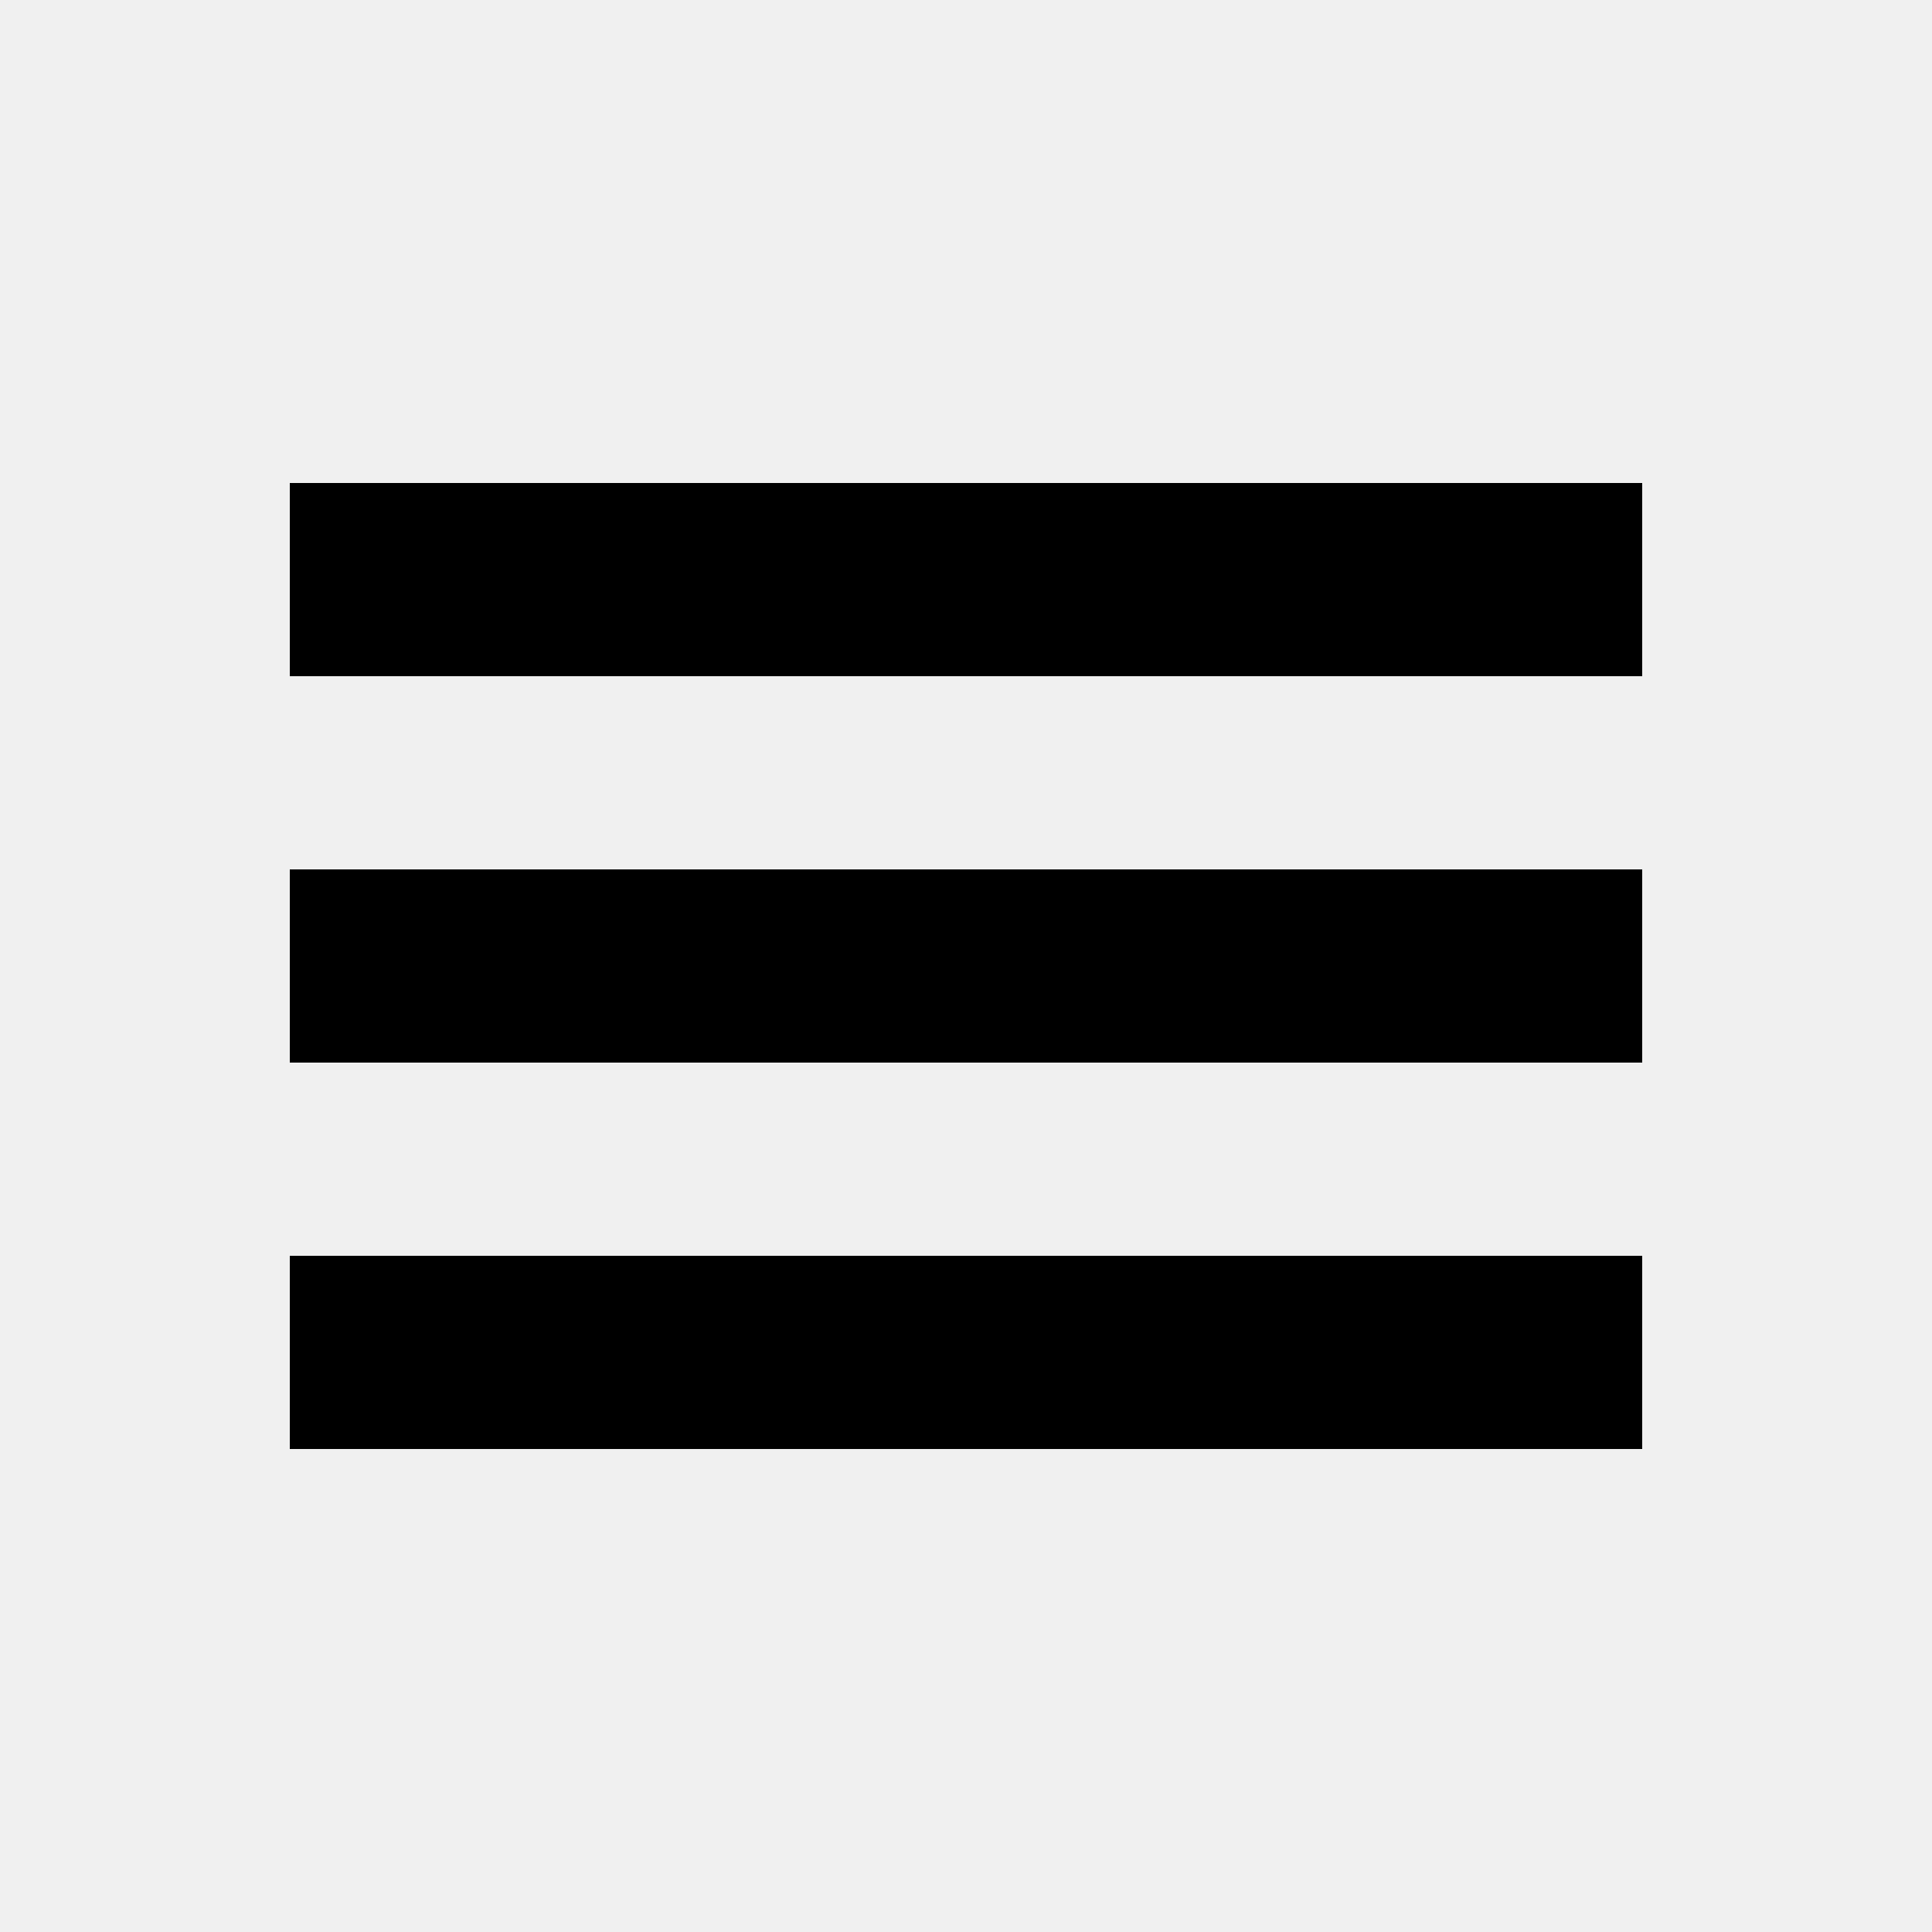
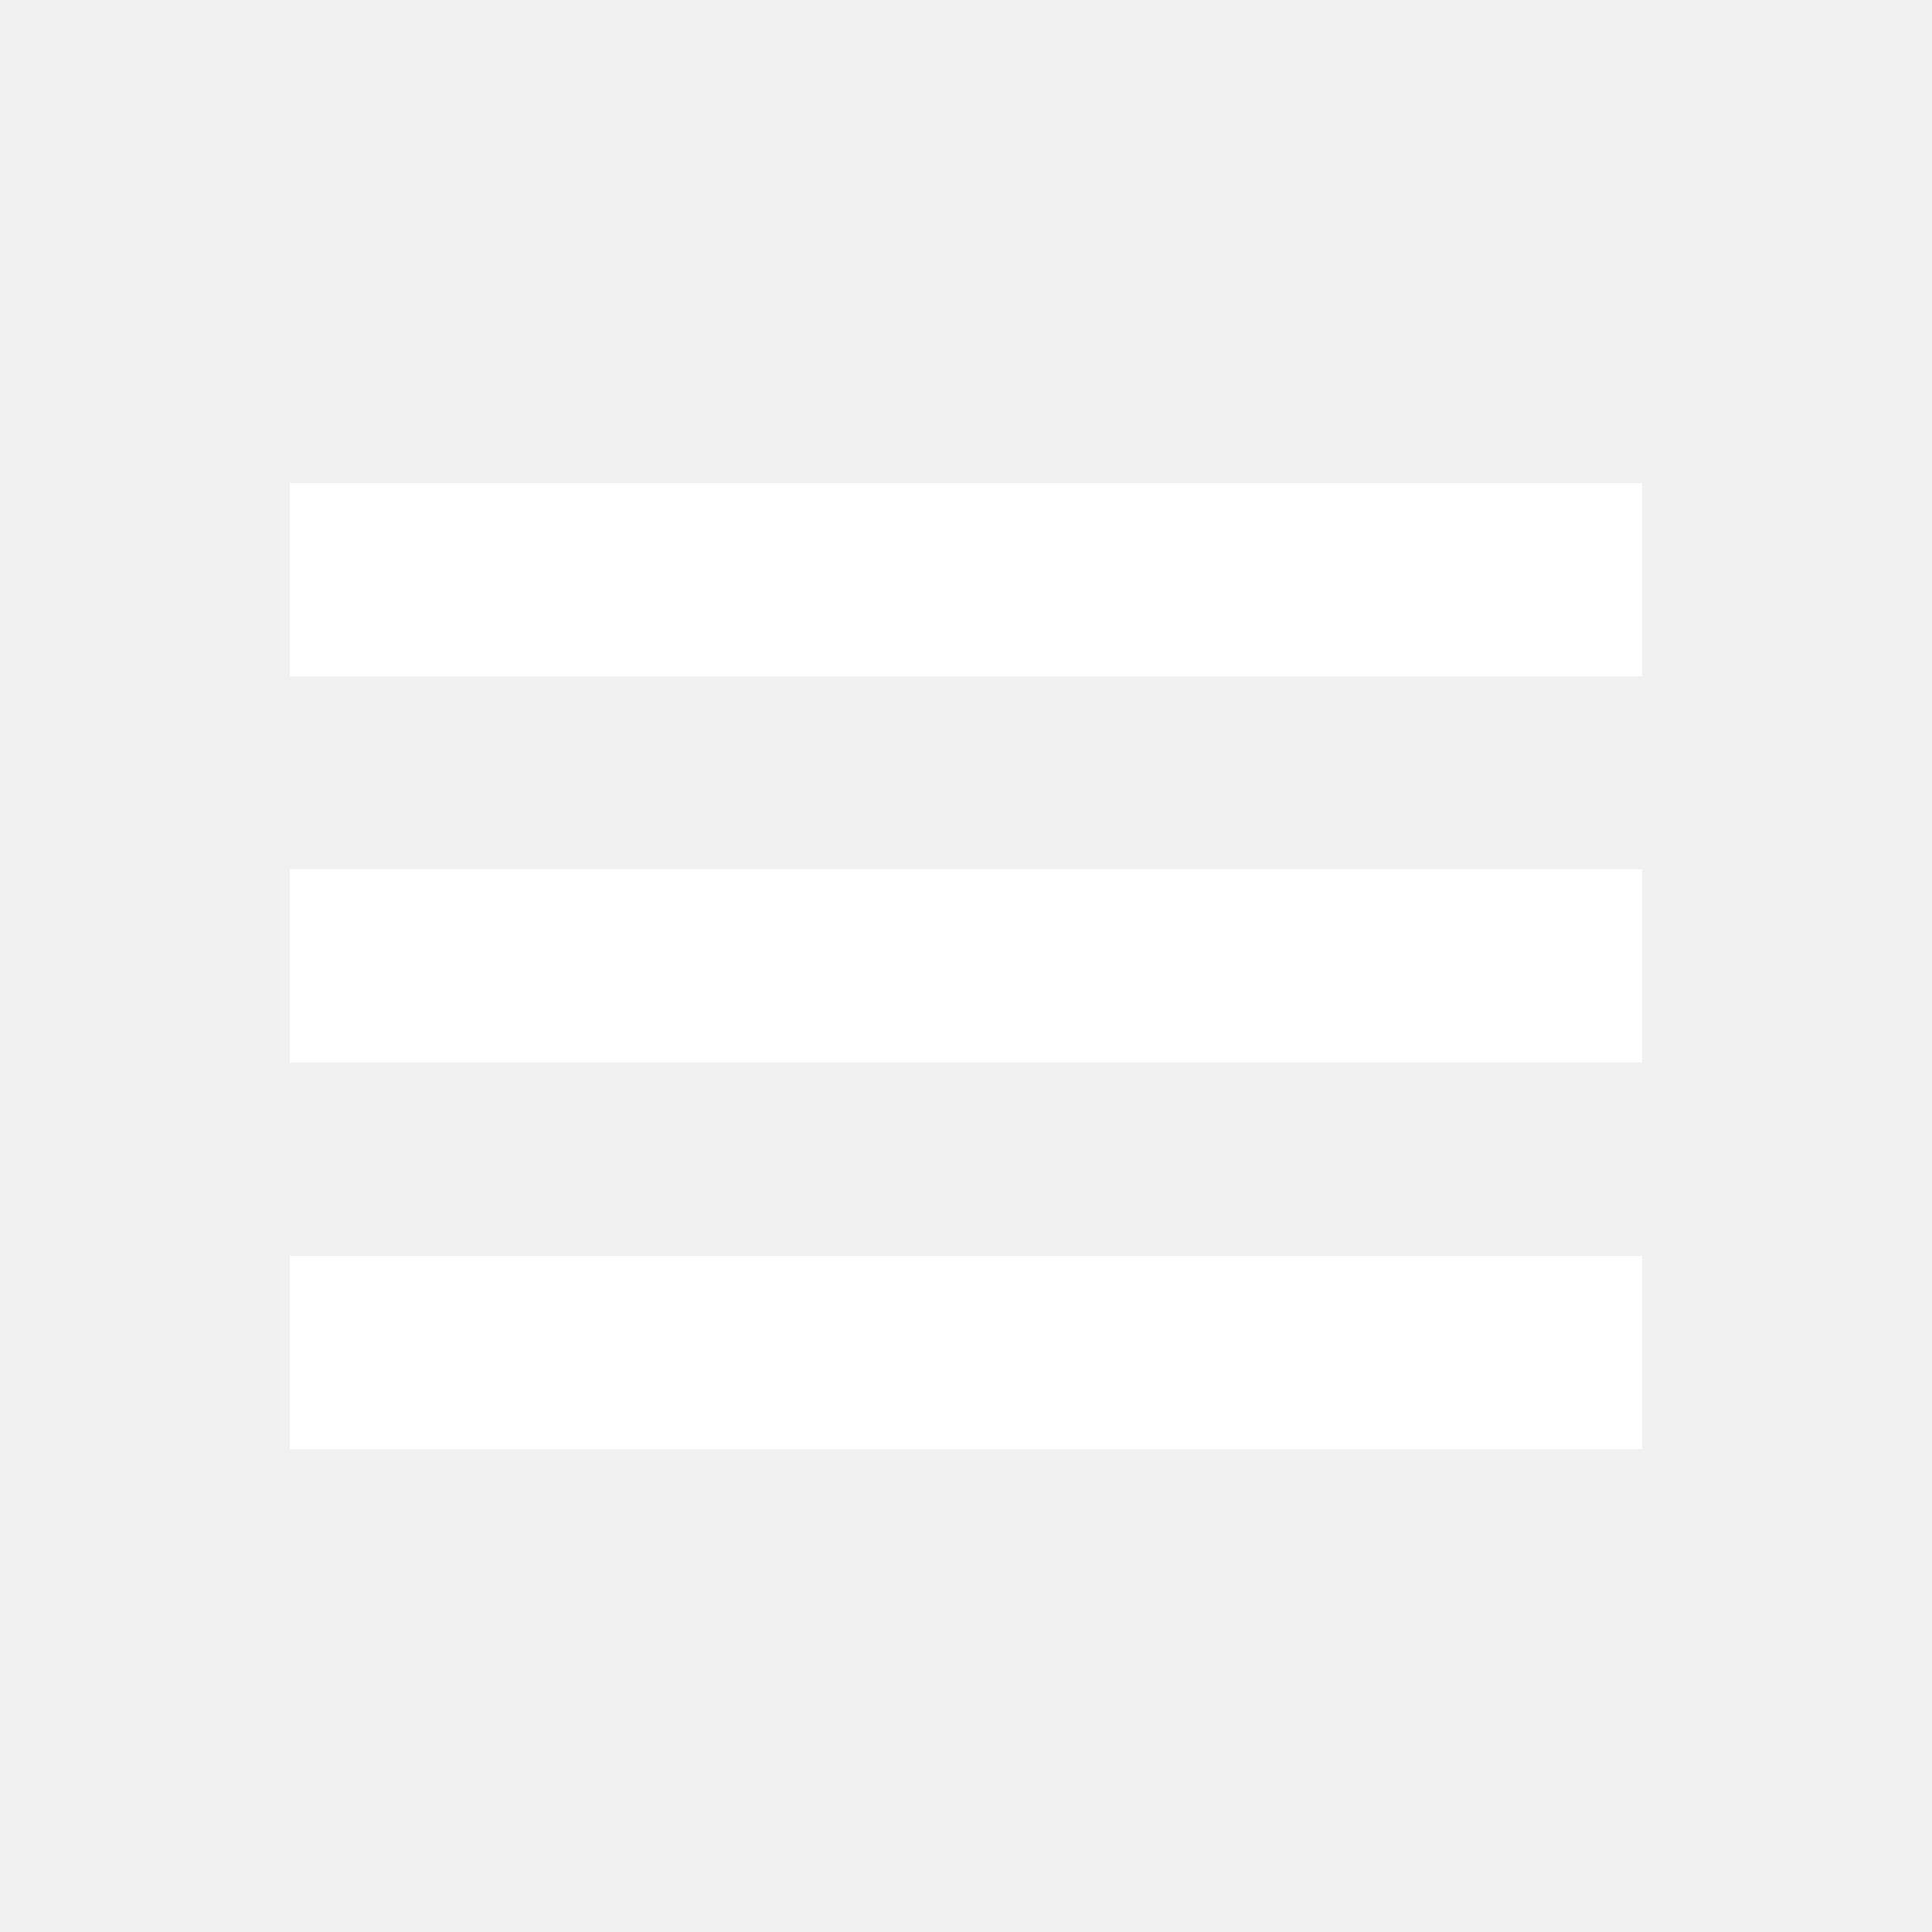
<svg xmlns="http://www.w3.org/2000/svg" width="32" height="32" viewBox="0 0 32 32" fill="none">
-   <path d="M4.8 24H27.2V20.8H4.8V24ZM4.8 8V11.2H27.2V8H4.8ZM4.8 17.6H27.2V14.4H4.8V17.6Z" fill="black" />
+   <path d="M4.8 24H27.2V20.8H4.8V24ZM4.8 8V11.2H27.2V8H4.8ZM4.8 17.6H27.2V14.4H4.8V17.6Z" fill="white" />
</svg>
